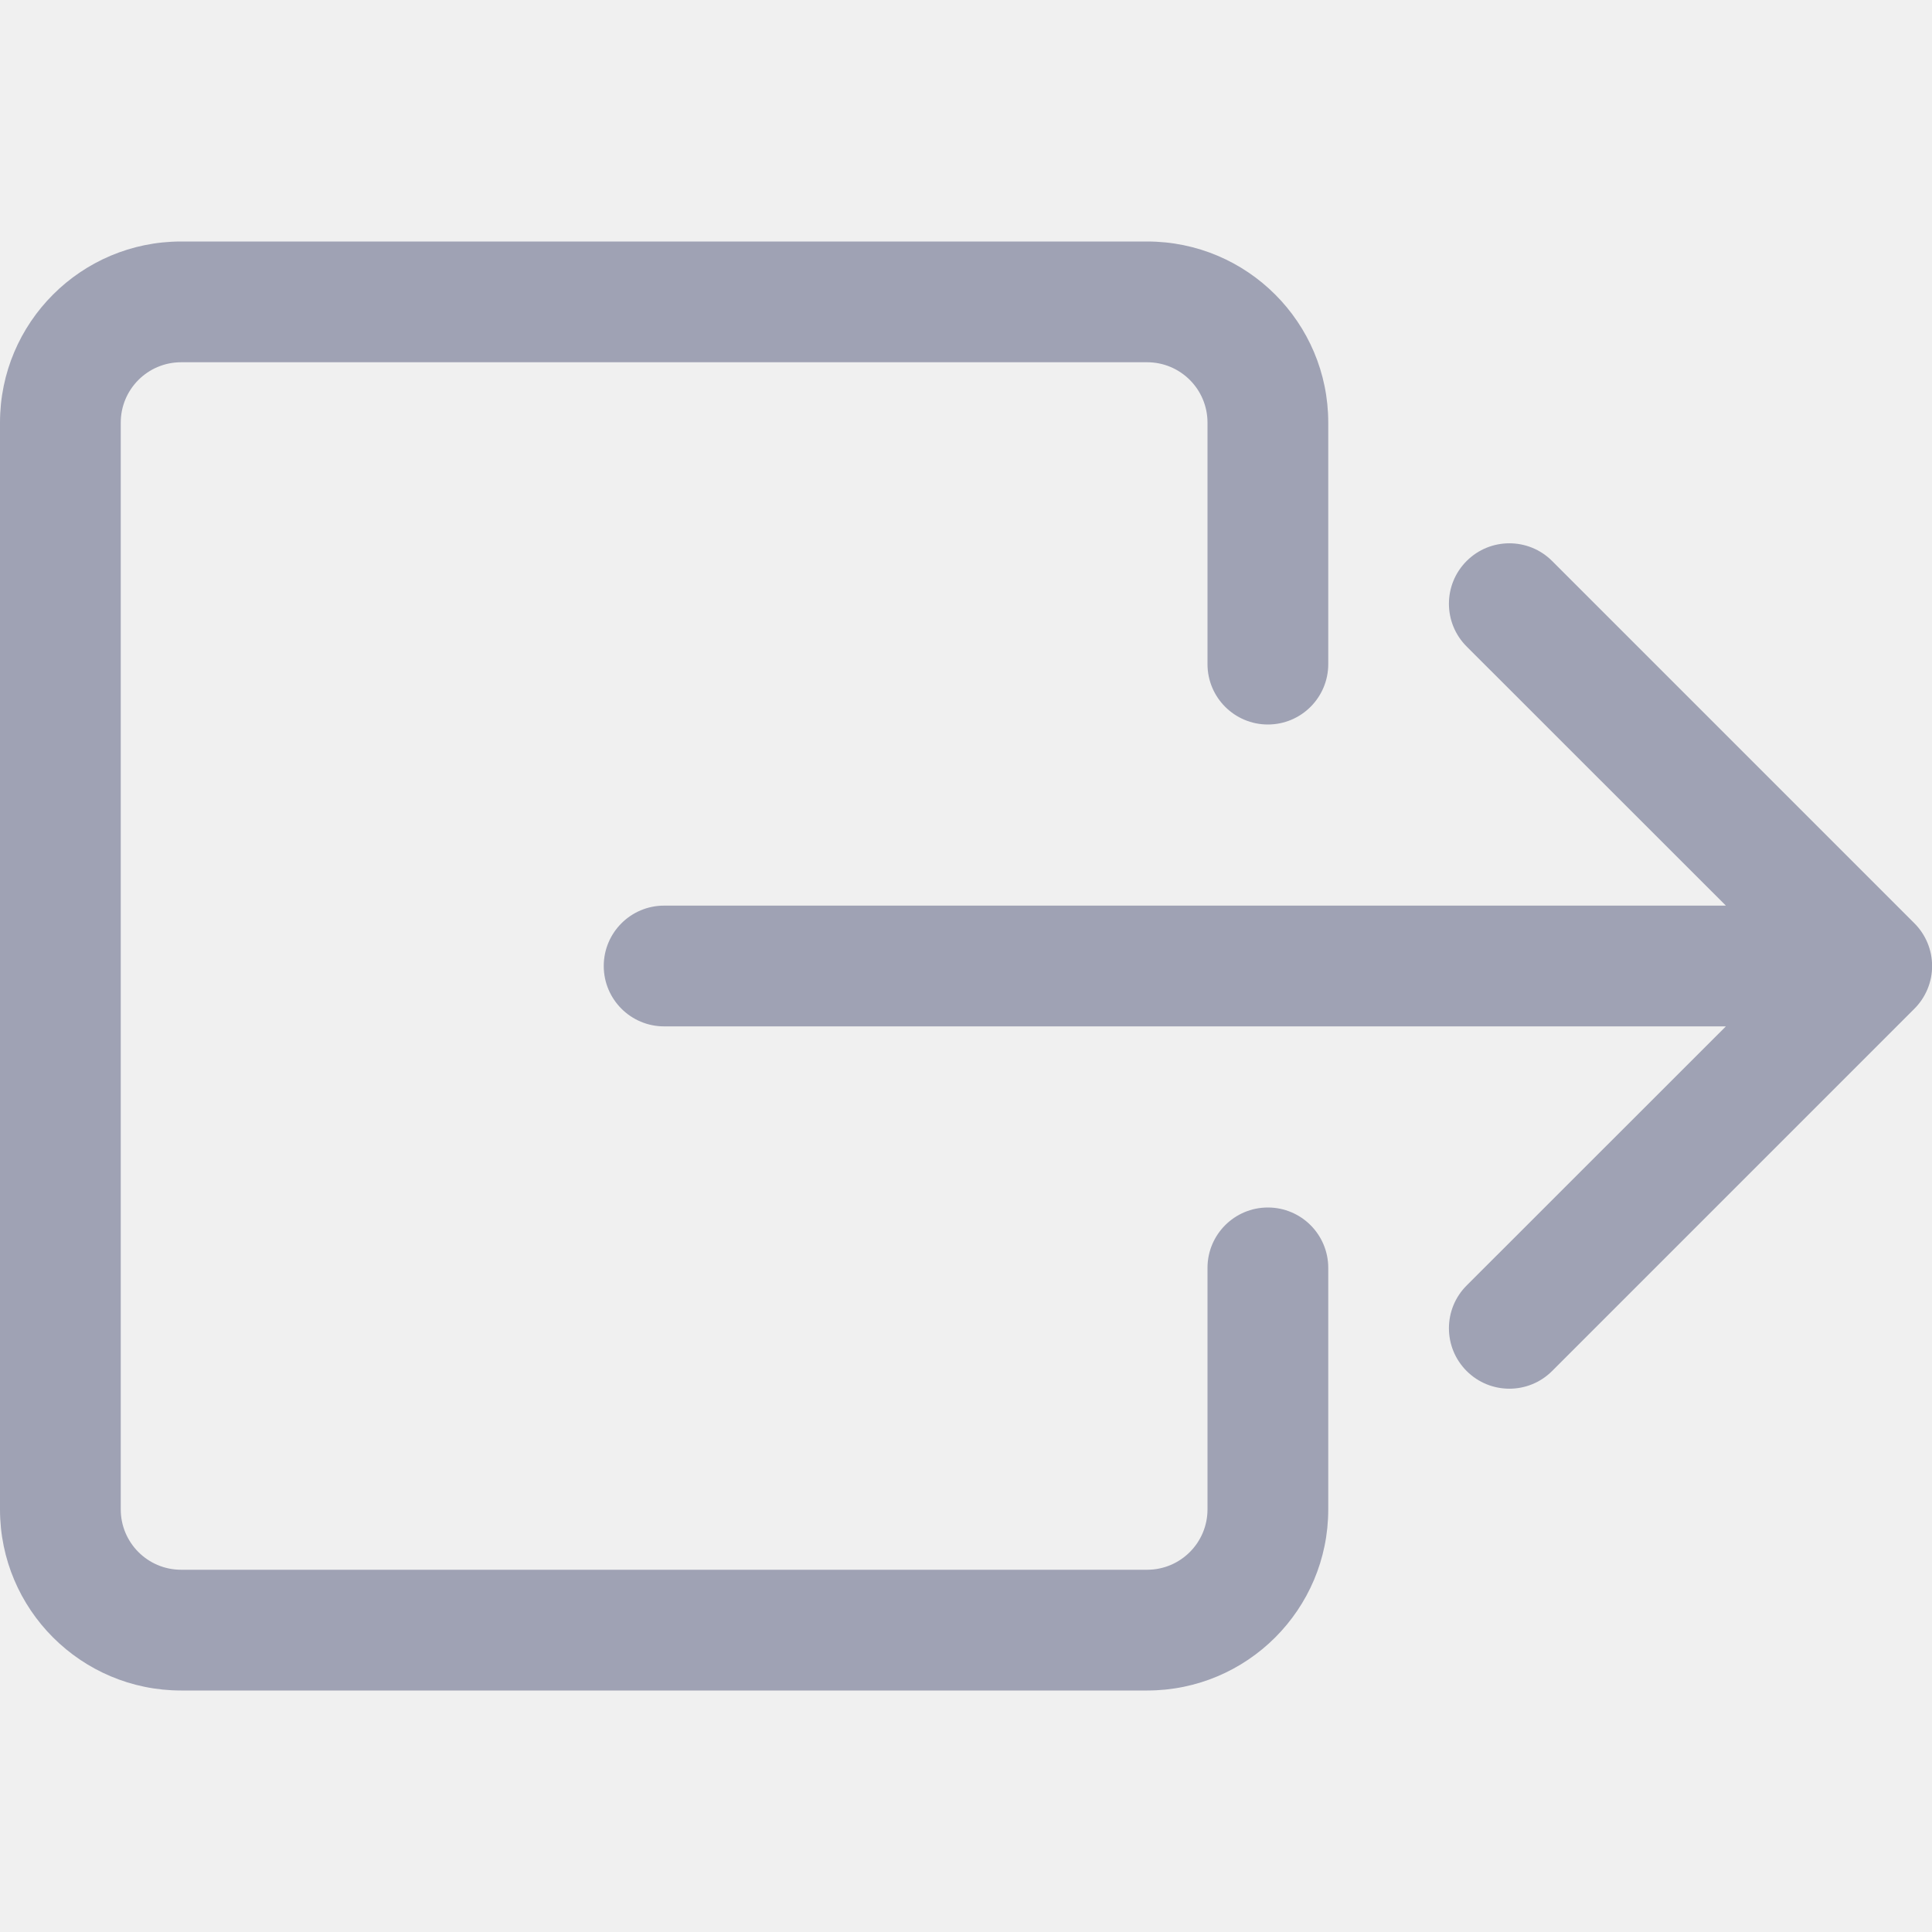
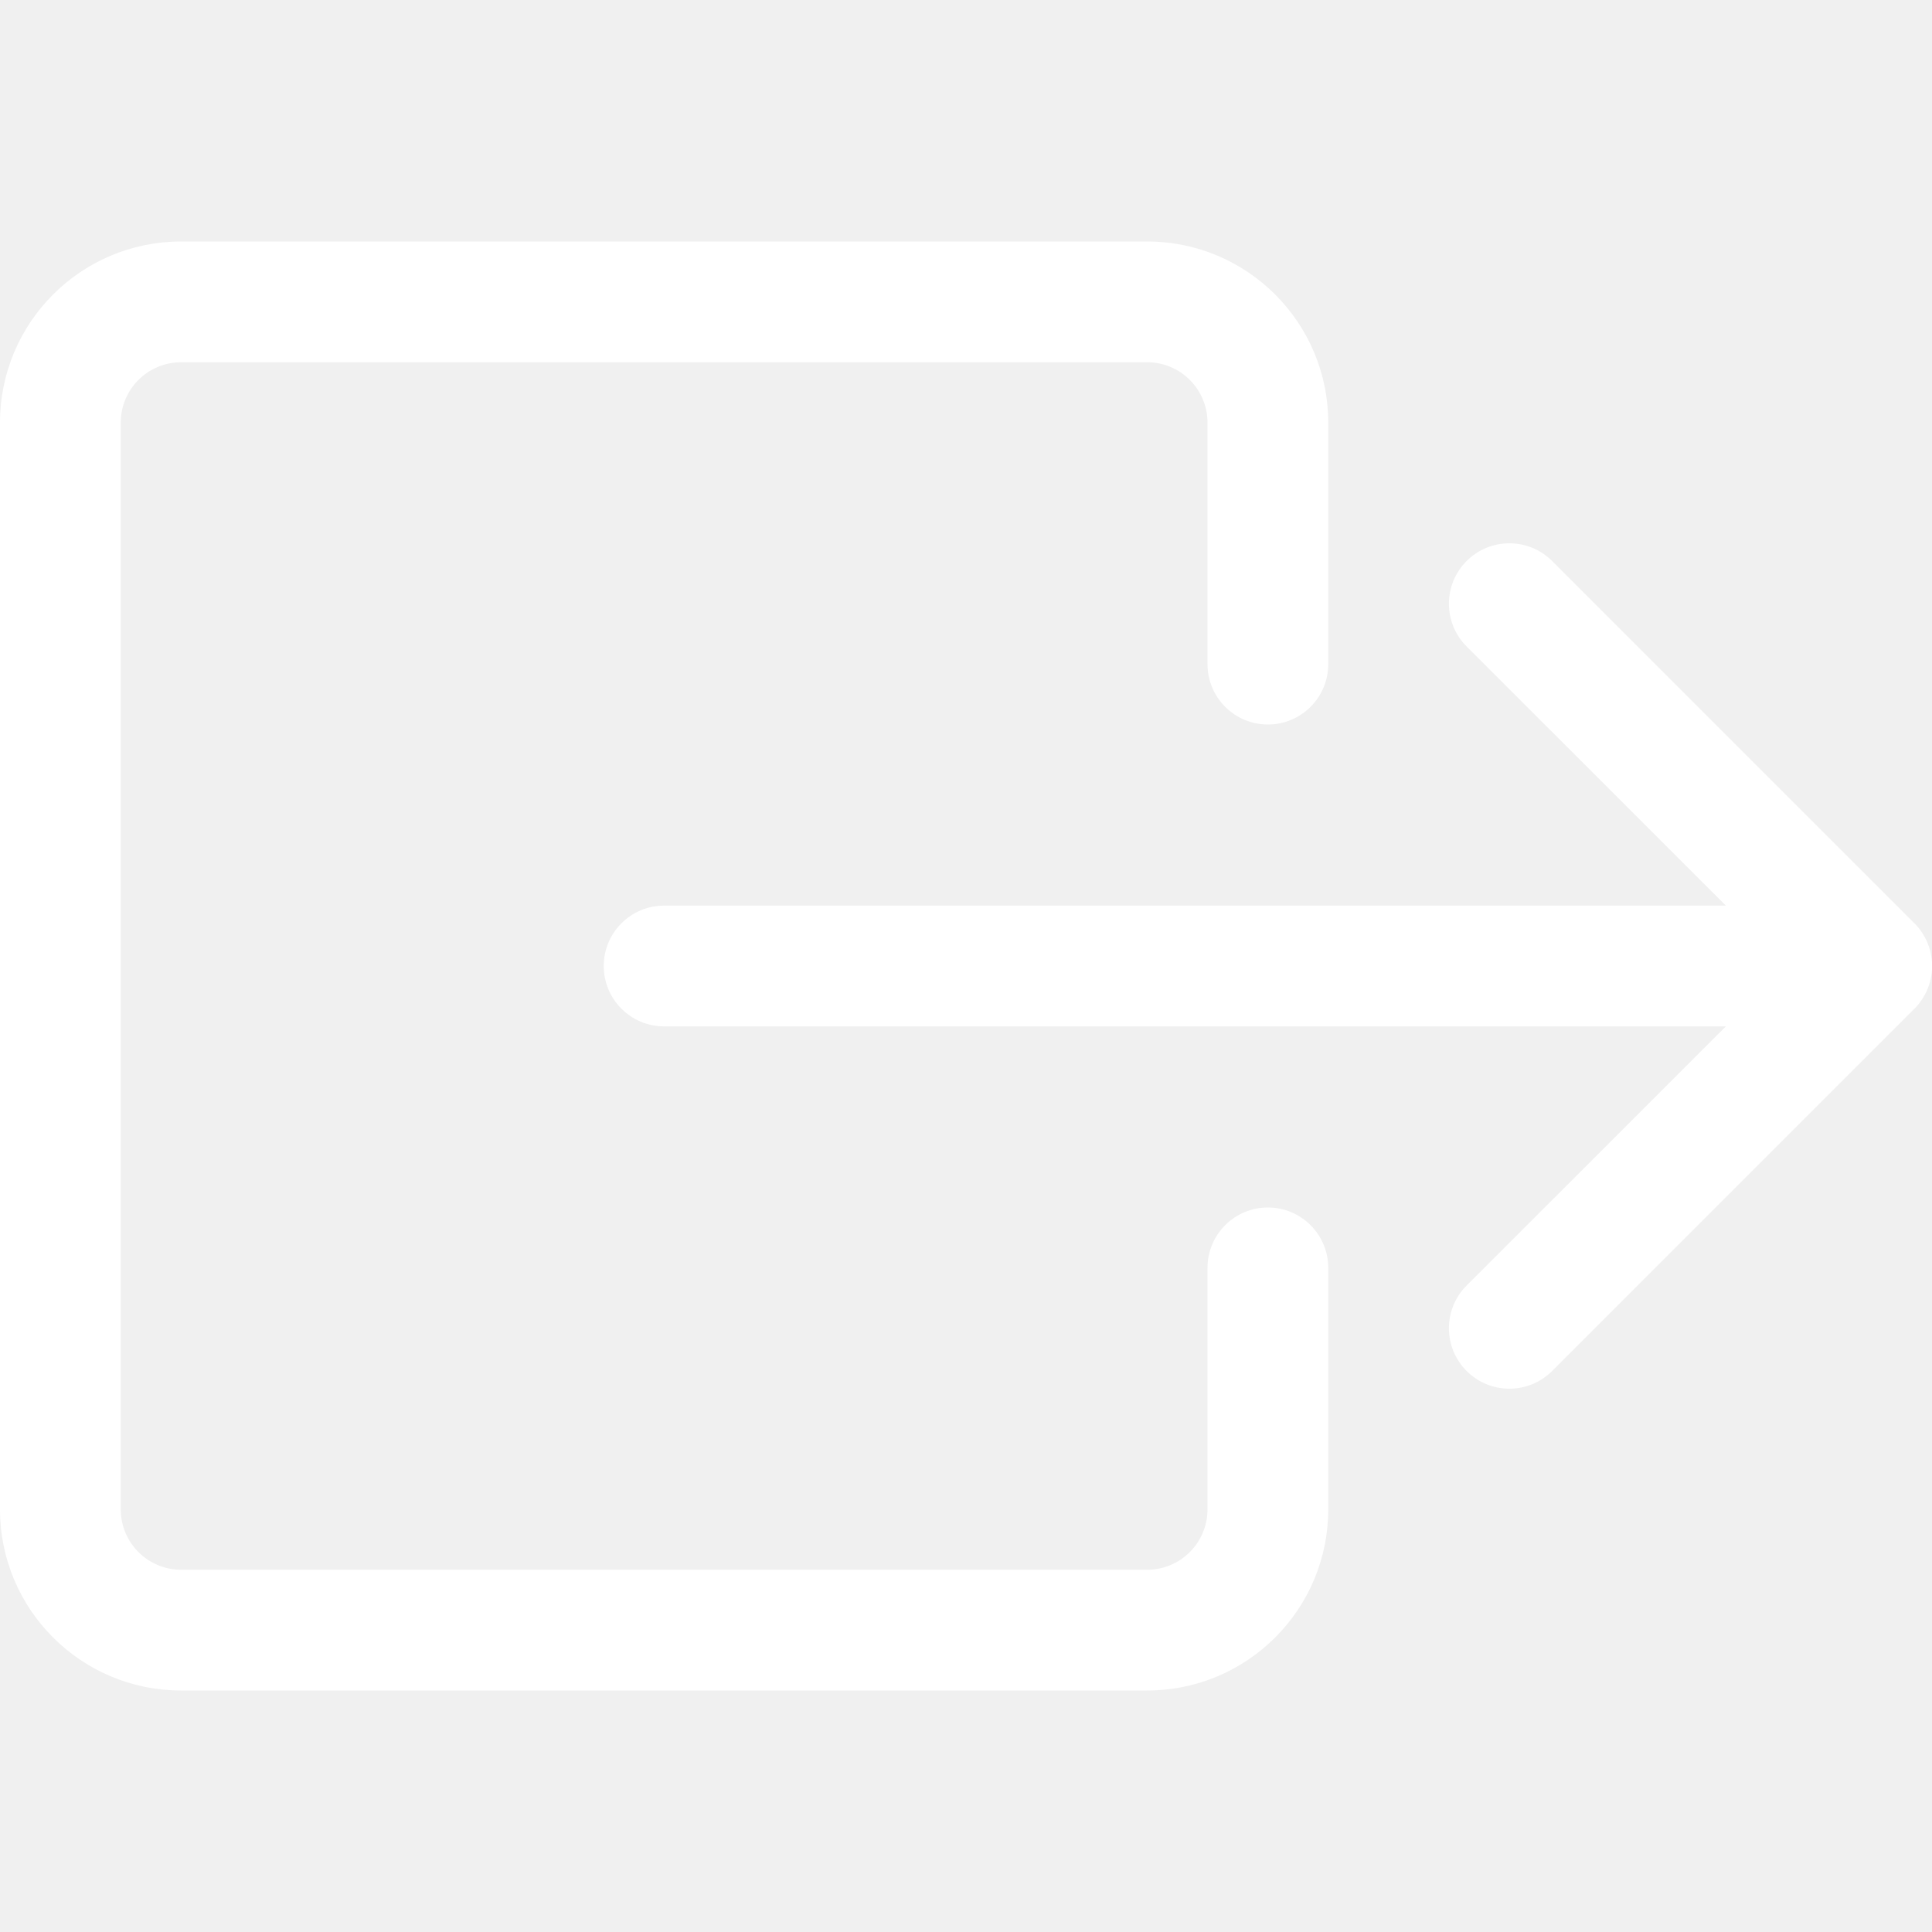
- <svg xmlns="http://www.w3.org/2000/svg" width="22" height="22" fill="#9FA2B4" class="bi bi-box-arrow-right" viewBox="0 0 16 16">
+ <svg xmlns="http://www.w3.org/2000/svg" width="22" height="22" fill="#ffffff" class="bi bi-box-arrow-right" viewBox="0 0 16 16">
  <path fill-rule="evenodd" d="M10 12.5a.5.5 0 0 1-.5.5h-8a.5.5 0 0 1-.5-.5v-9a.5.5 0 0 1 .5-.5h8a.5.5 0 0 1 .5.5v2a.5.5 0 0 0 1 0v-2A1.5 1.5 0 0 0 9.5 2h-8A1.5 1.5 0 0 0 0 3.5v9A1.5 1.5 0 0 0 1.5 14h8a1.5 1.5 0 0 0 1.5-1.5v-2a.5.5 0 0 0-1 0v2z" />
  <path fill-rule="evenodd" d="M15.854 8.354a.5.5 0 0 0 0-.708l-3-3a.5.5 0 0 0-.708.708L14.293 7.5H5.5a.5.5 0 0 0 0 1h8.793l-2.147 2.146a.5.5 0 0 0 .708.708l3-3z" />
</svg>
